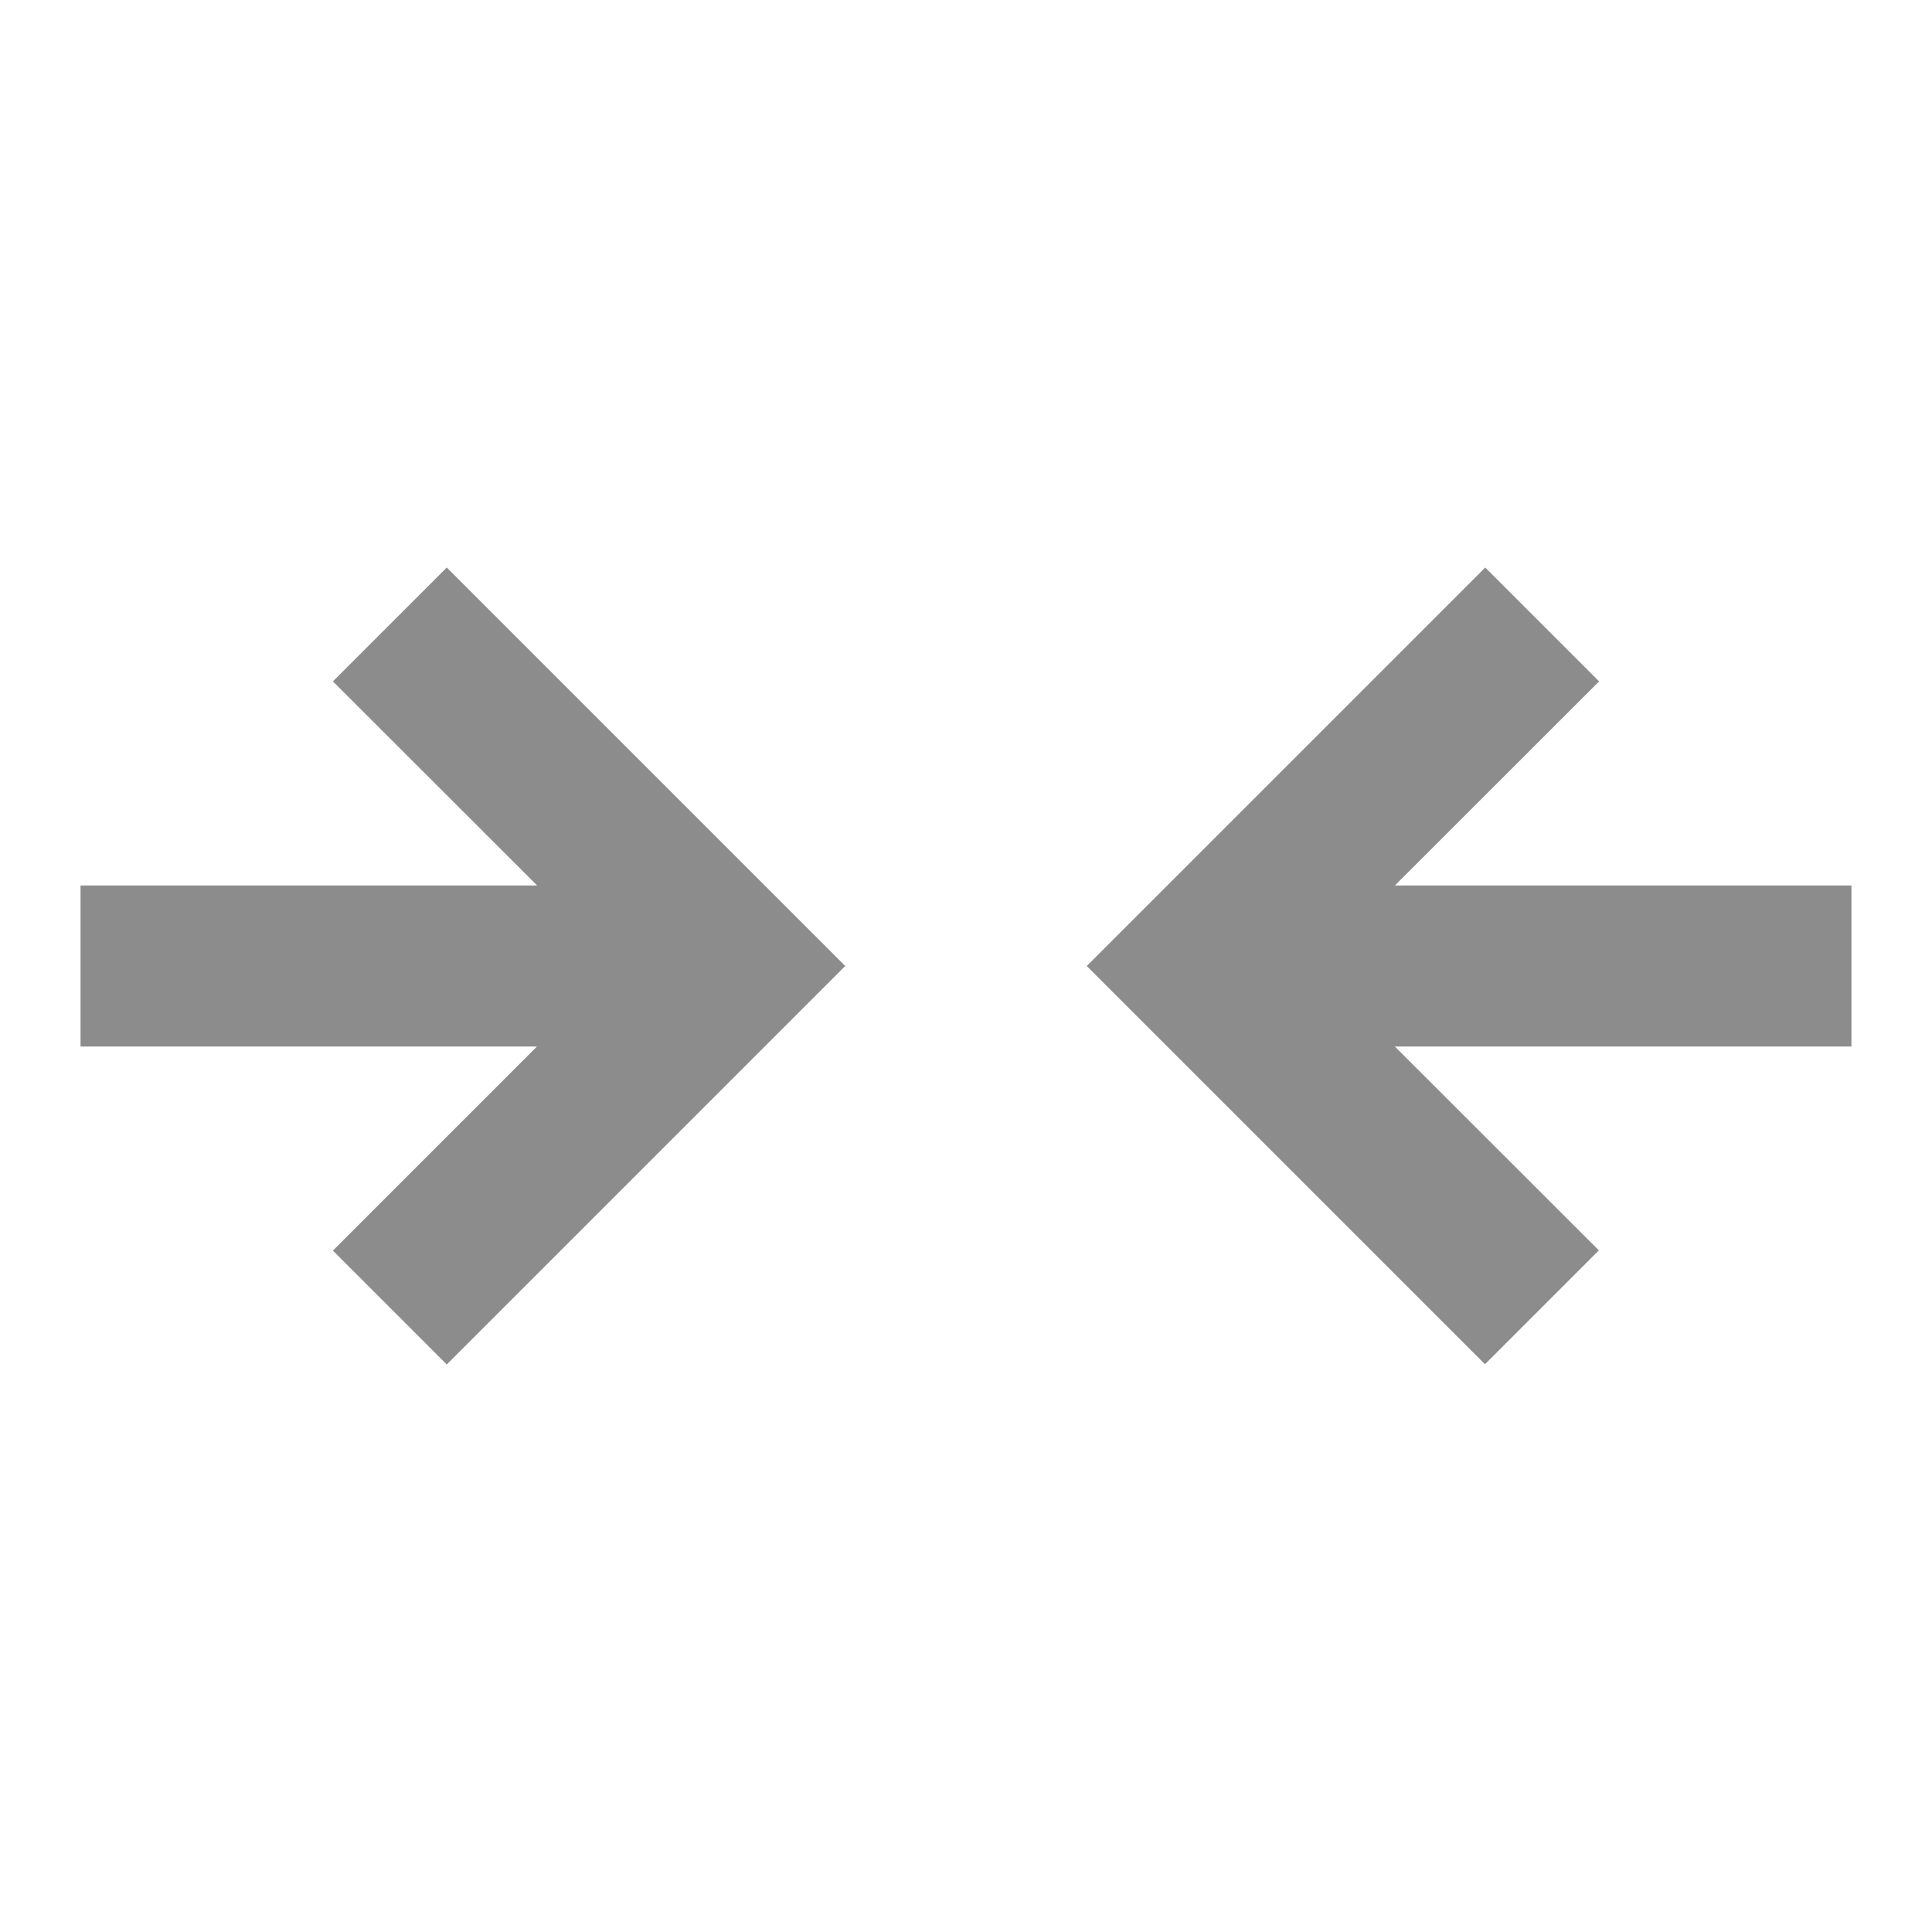
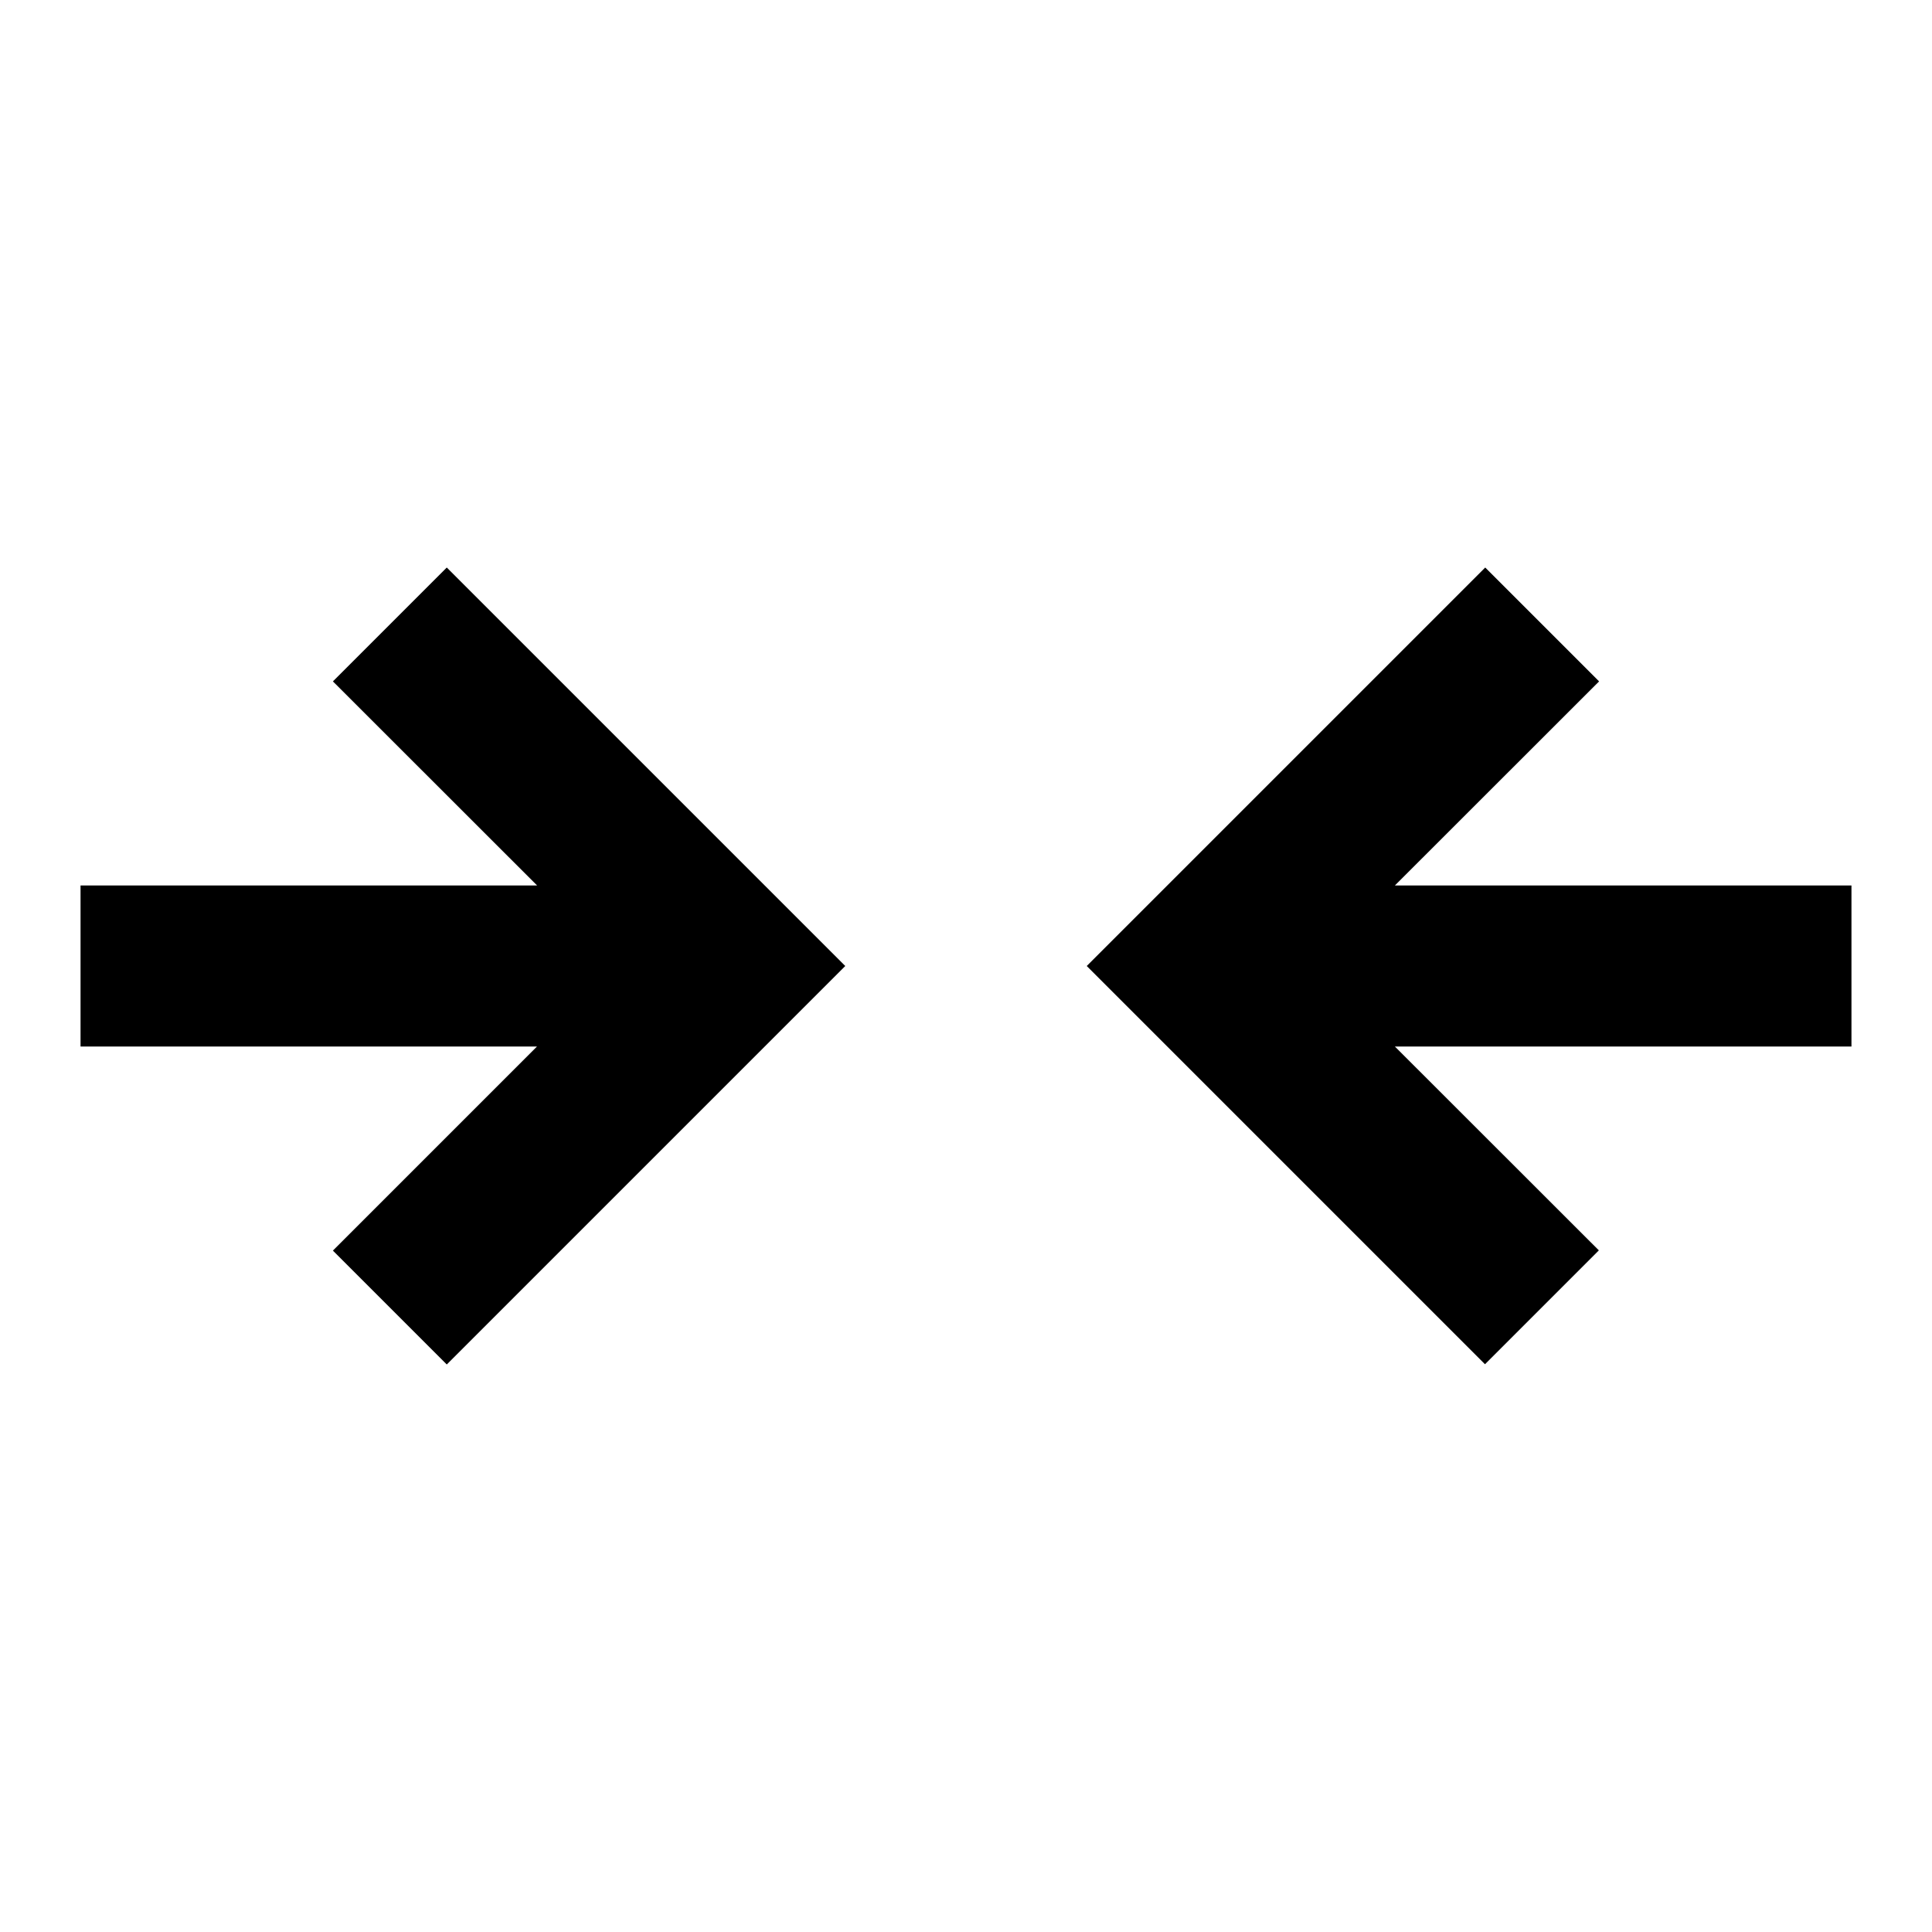
<svg xmlns="http://www.w3.org/2000/svg" width="16" height="16" viewBox="0 0 16 16" fill="none">
  <g id="line/fill=on, direction=Horizontal, unflod/flod=off">
-     <path id="Vector" d="M9 8L12.3 4.7L13.243 5.643L11.552 7.333H15.333V8.667H11.552L13.241 10.355L12.298 11.298L9 8ZM0.667 8.667H4.447L2.757 10.357L3.7 11.3L7 8L3.7 4.7L2.757 5.643L4.448 7.333H0.667V8.667Z" fill="black" fill-opacity="0.45" />
+     <path id="Vector" d="M9 8L12.3 4.7L13.243 5.643L11.552 7.333H15.333V8.667H11.552L13.241 10.355L12.298 11.298L9 8ZM0.667 8.667H4.447L2.757 10.357L3.7 11.3L7 8L3.7 4.7L2.757 5.643L4.448 7.333H0.667V8.667Z" fill="black" />
  </g>
</svg>
